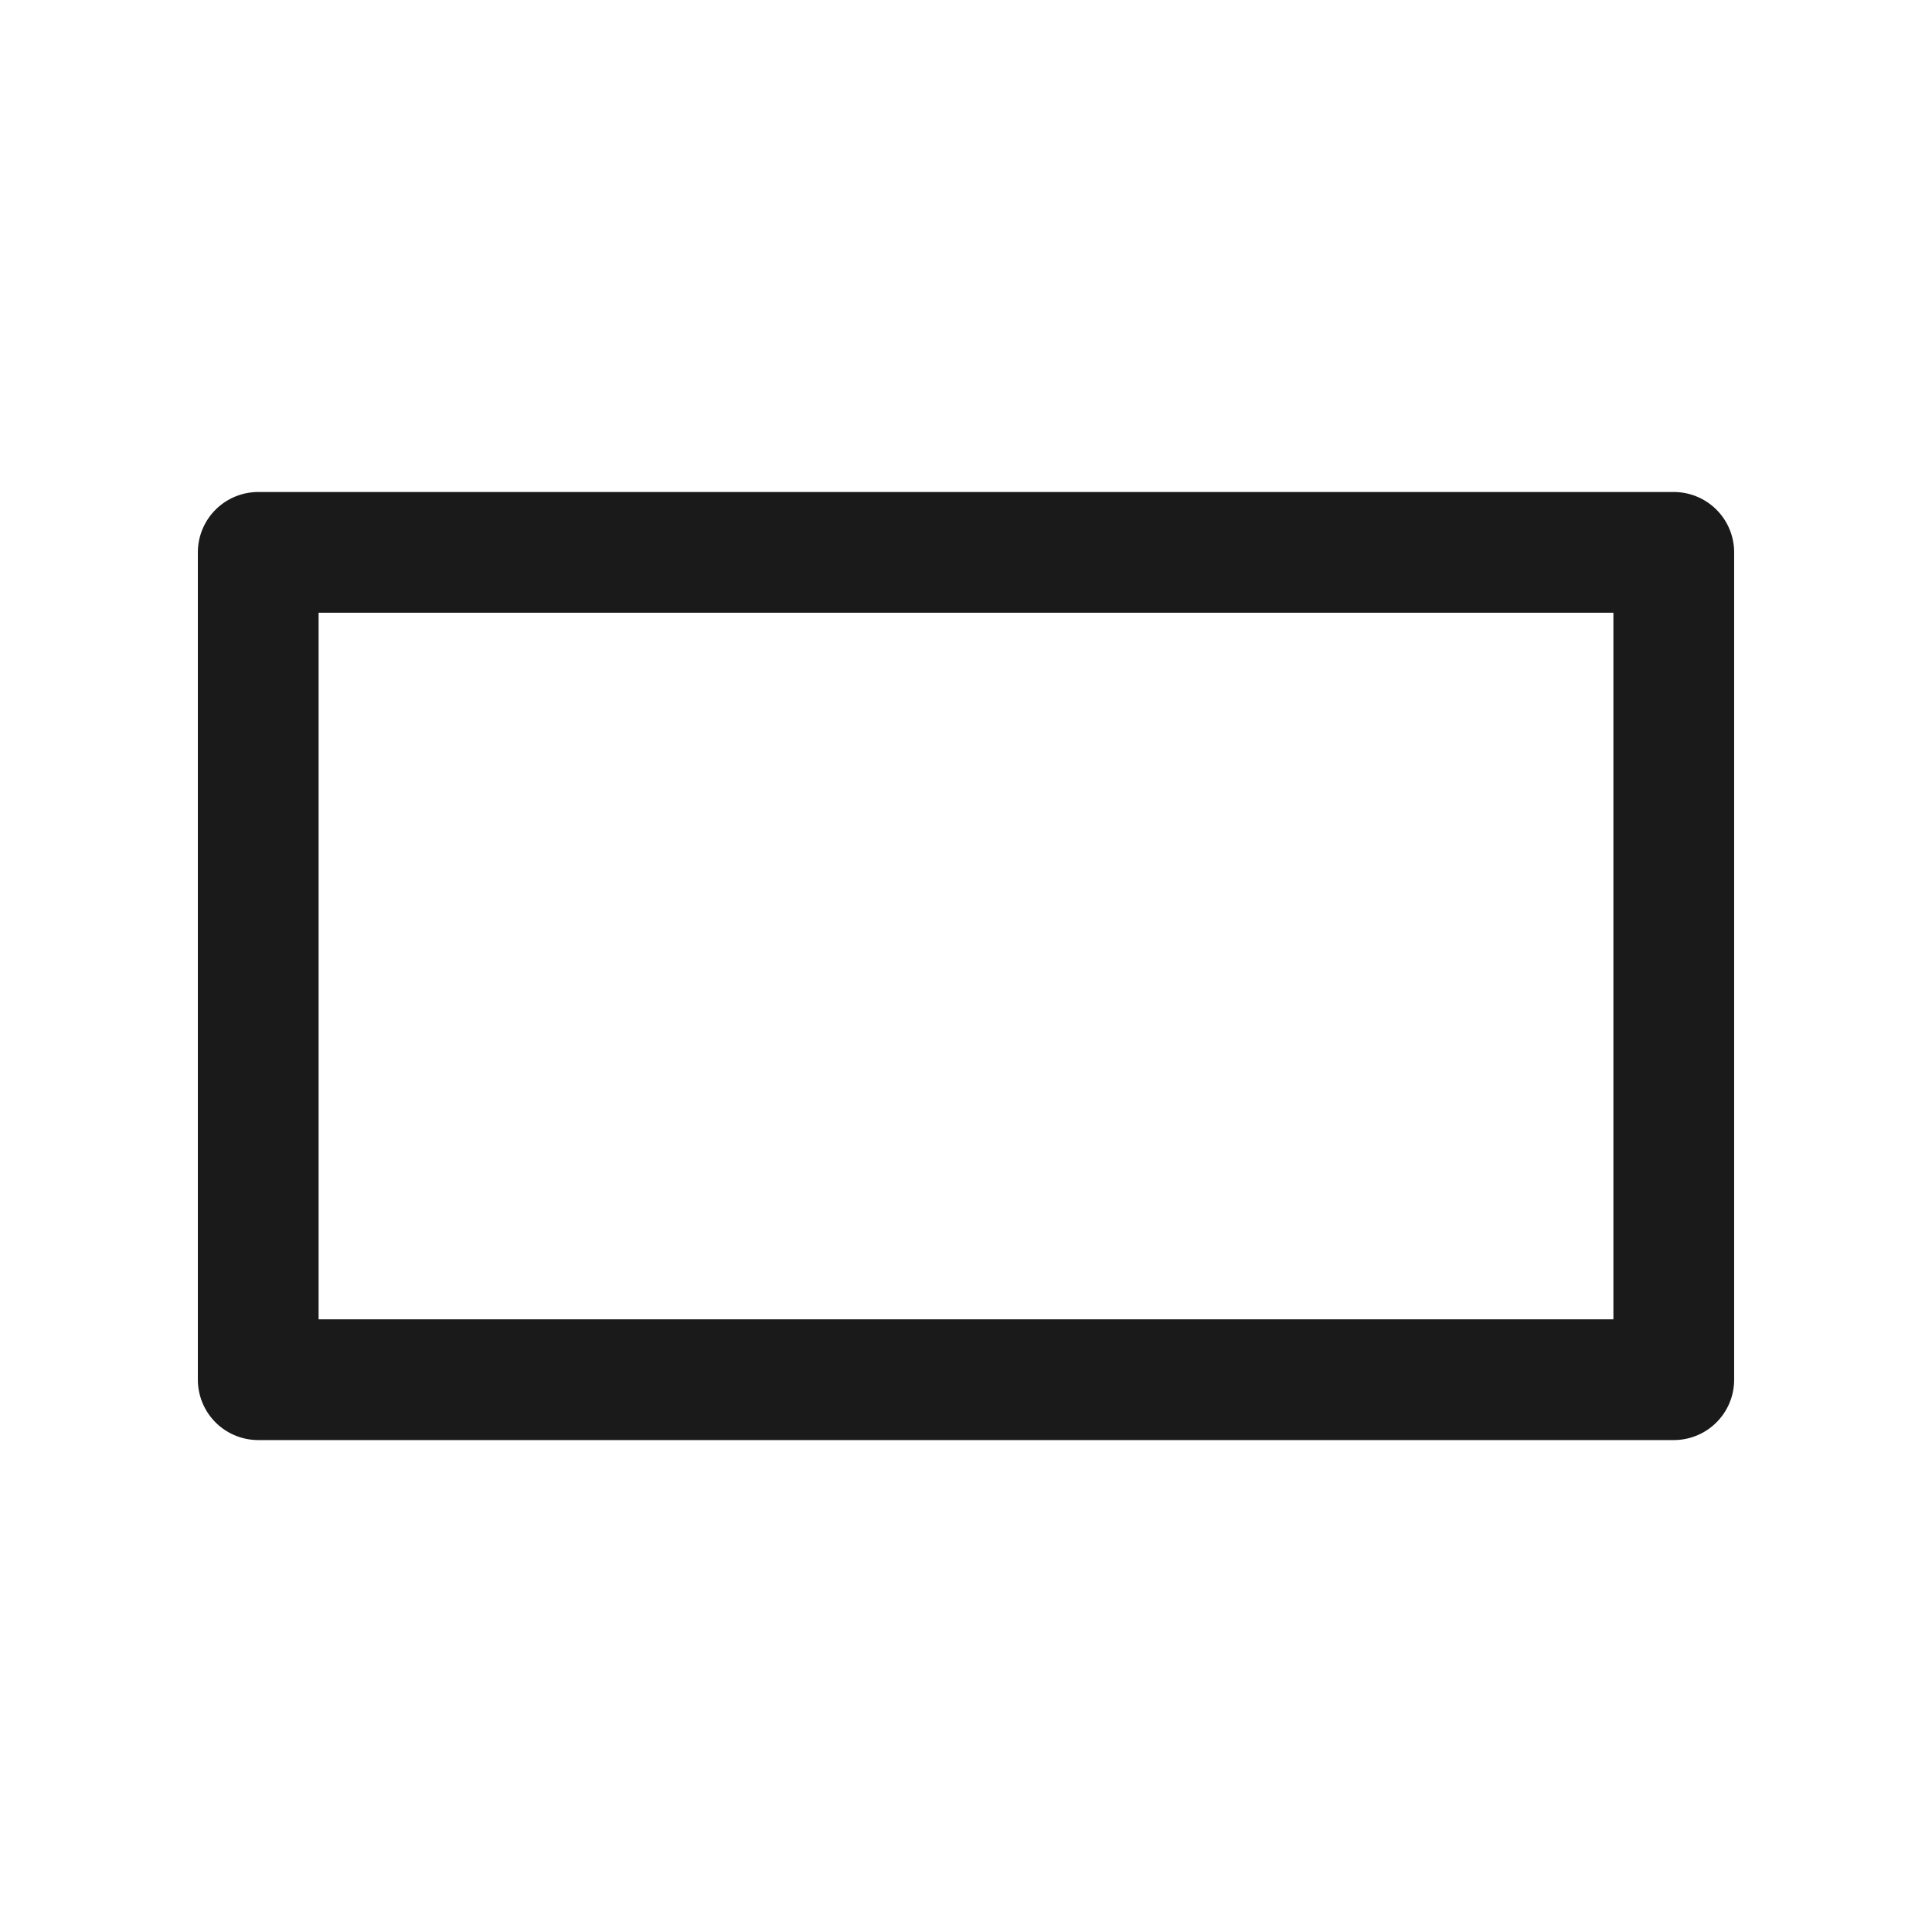
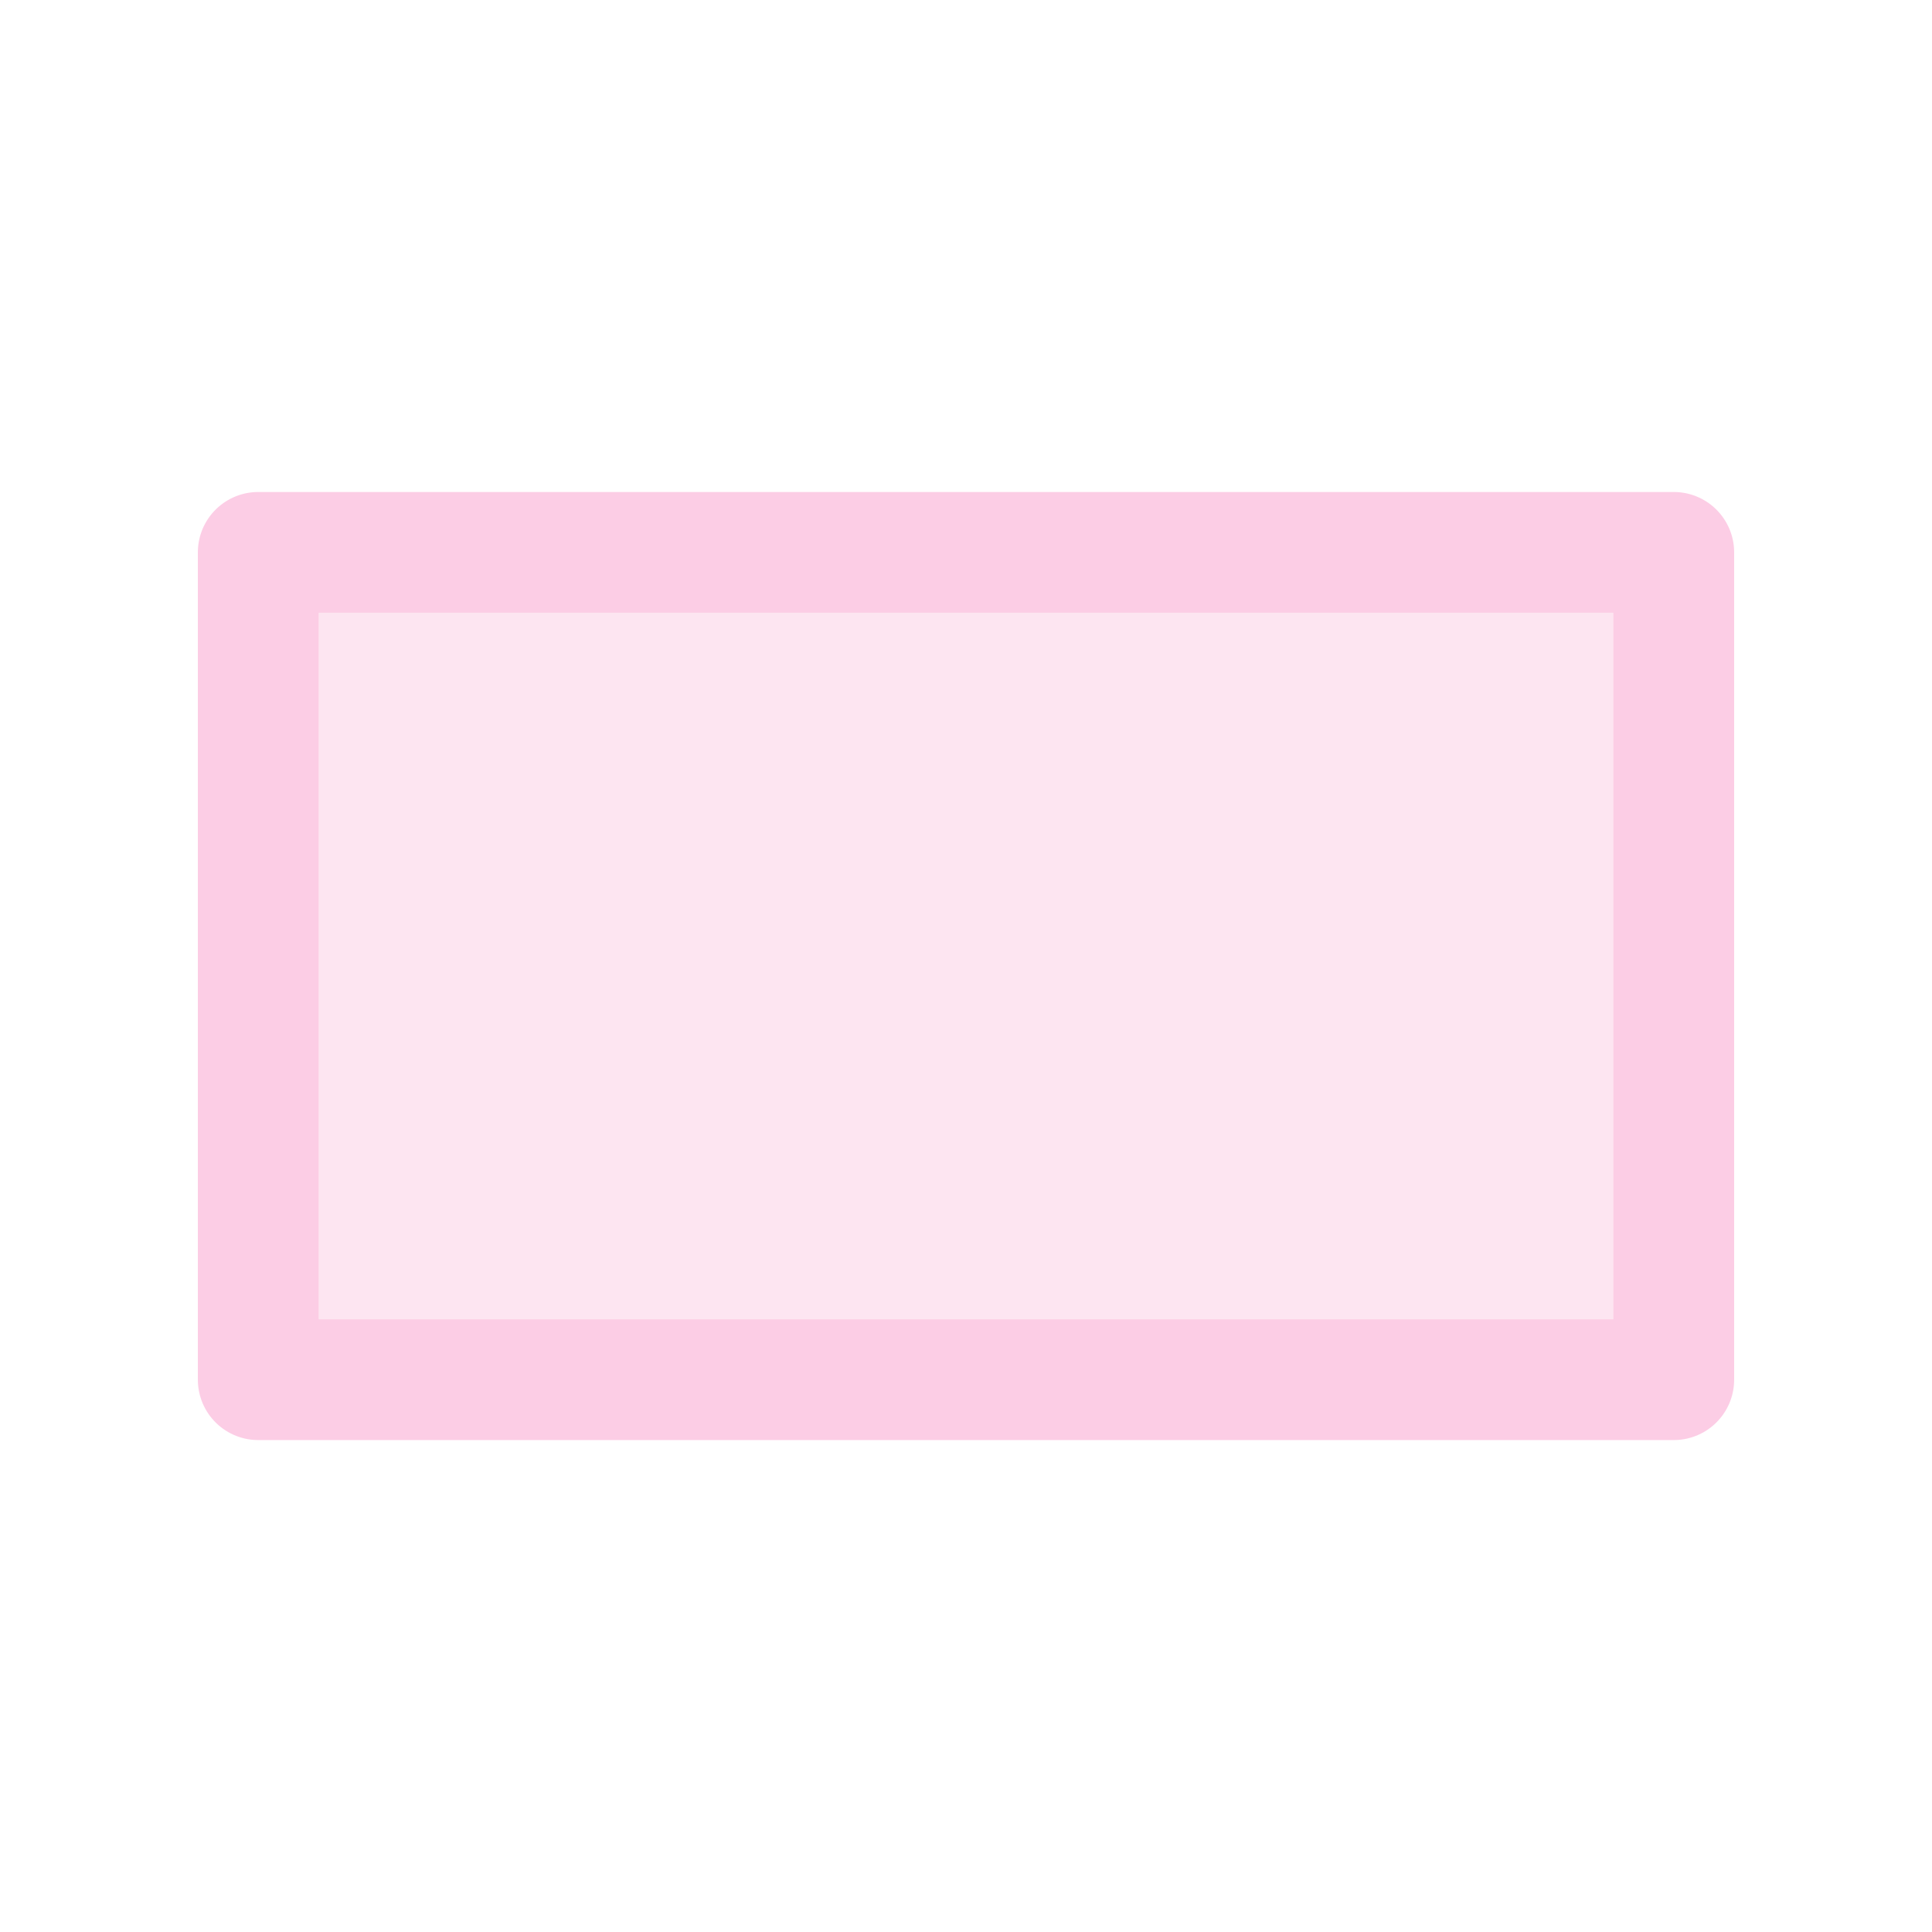
<svg xmlns="http://www.w3.org/2000/svg" width="32" height="32" viewBox="0 0 32 32" version="1.1" id="svg5">
  <defs id="defs2">
    </defs>
  <g id="layer1">
-     <rect style="fill:none;stroke:#1a1a1a;stroke-width:2;stroke-linecap:round;stroke-linejoin:round" id="rect935" width="23.446" height="13.703" x="4.277" y="9.149" />
+     <rect style="fill:#fccde5;stroke:#fccde5;stroke-width:2;stroke-linecap:round;stroke-linejoin:round;fill-opacity:0.5" id="rect935" width="23.446" height="13.703" x="4.277" y="9.149" />
  </g>
</svg>
